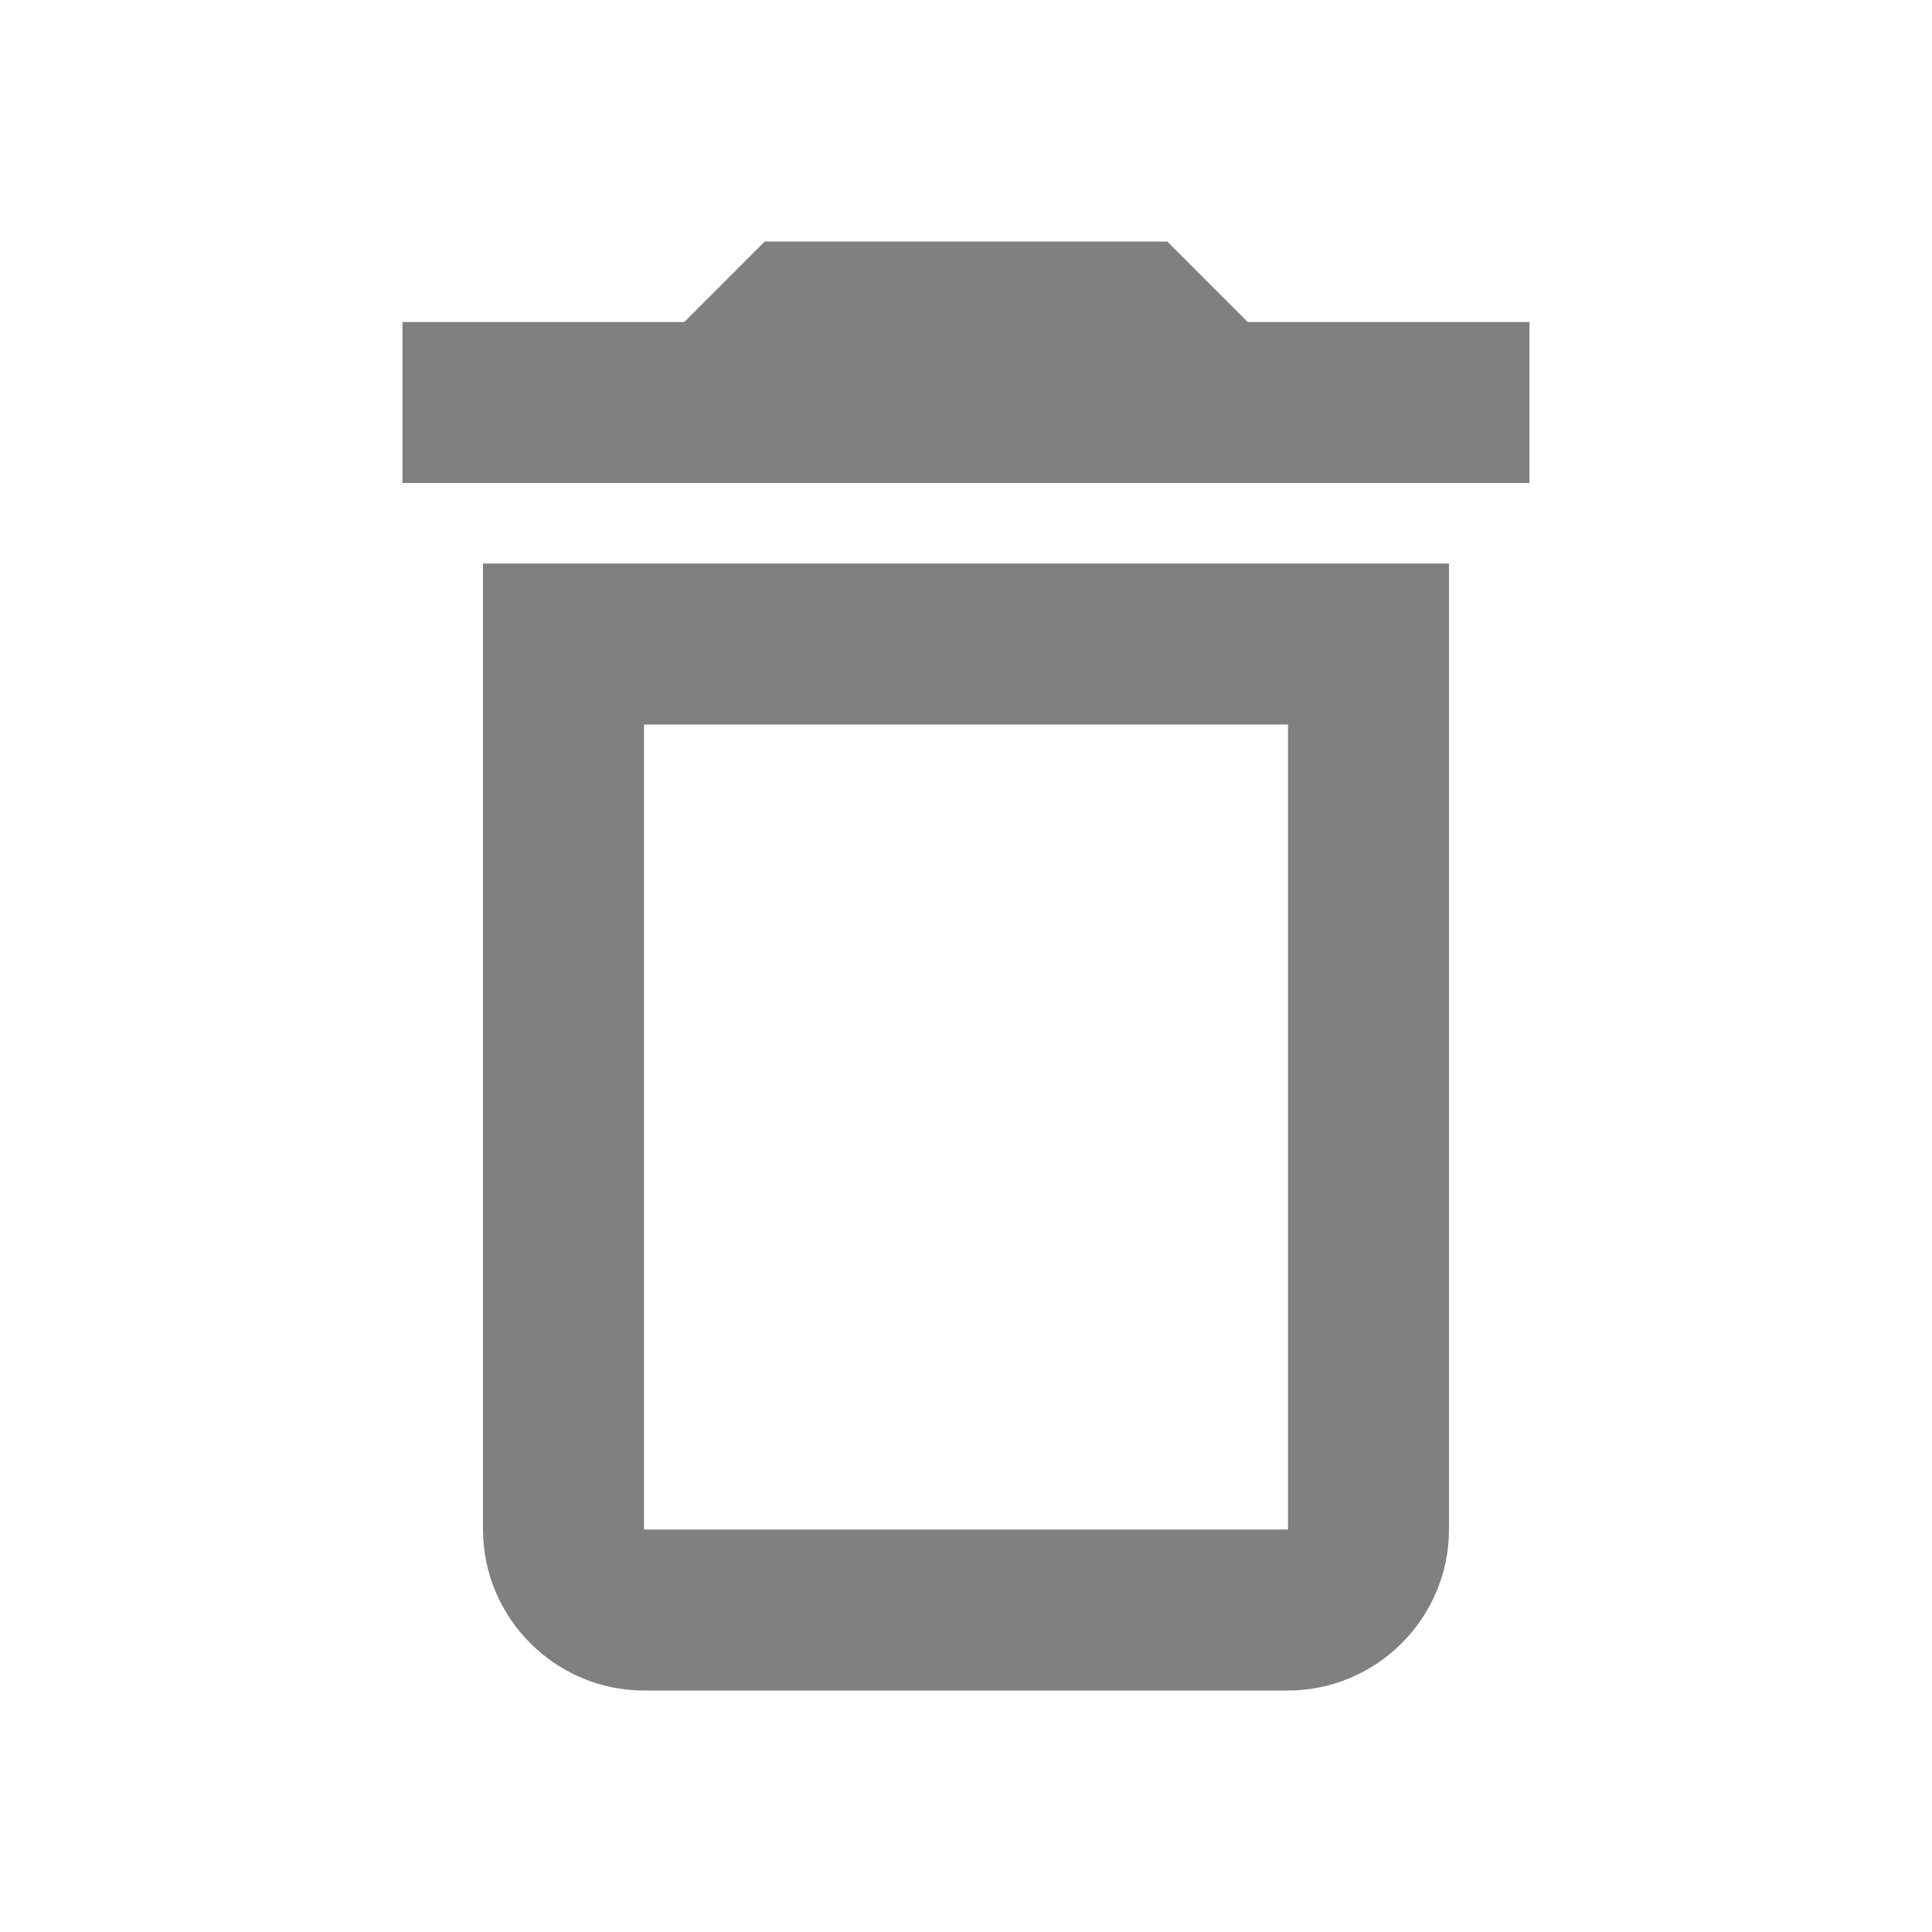
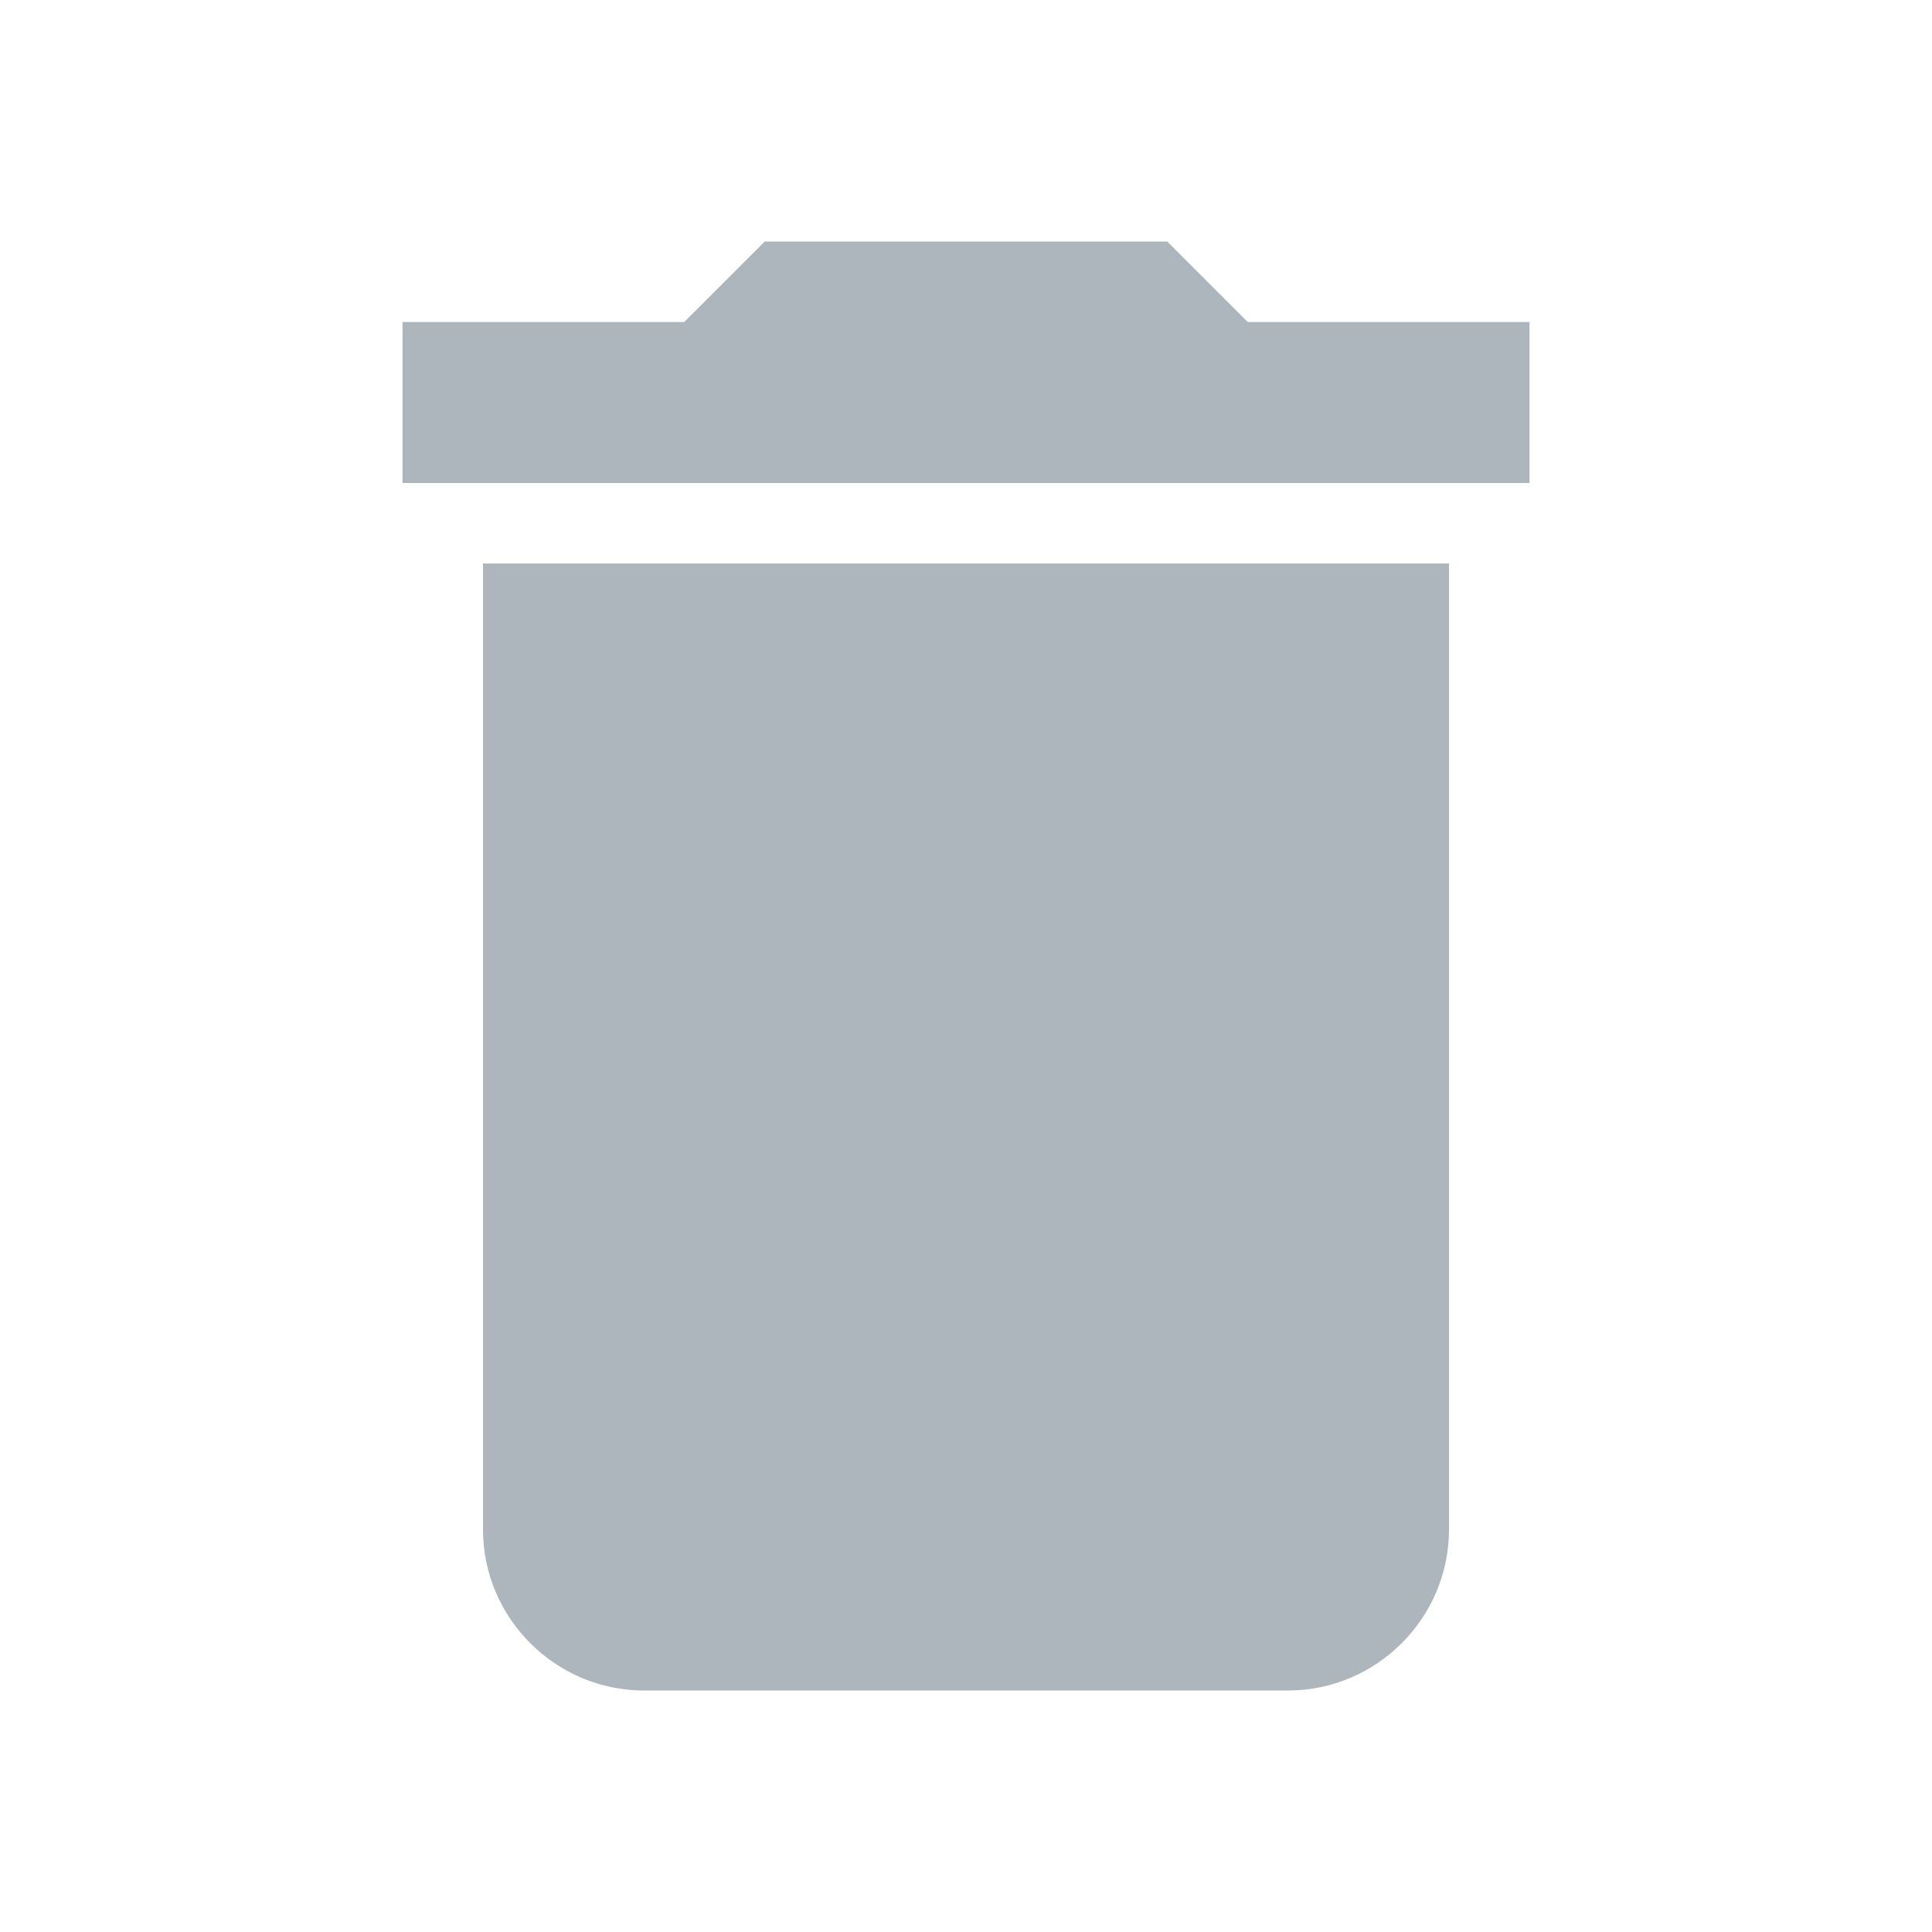
- <svg xmlns="http://www.w3.org/2000/svg" height="24px" viewBox="0 0 24 24" width="24px" fill="gray">
-   <path d="M0 0h24v24H0V0z" fill="none" />
-   <path d="M16 9v10H8V9h8m-1.5-6h-5l-1 1H5v2h14V4h-3.5l-1-1zM18 7H6v12c0 1.1.9 2 2 2h8c1.1 0 2-.9 2-2V7z" />
+ <svg xmlns="http://www.w3.org/2000/svg" height="24px" viewBox="0 0 24 24" width="24px" fill="#adb5bd">
+   <path d="M0 0h24v24H0z" fill="none" />
+   <path d="M6 19c0 1.1.9 2 2 2h8c1.1 0 2-.9 2-2V7H6v12zM19 4h-3.5l-1-1h-5l-1 1H5v2h14V4z" />
</svg>
